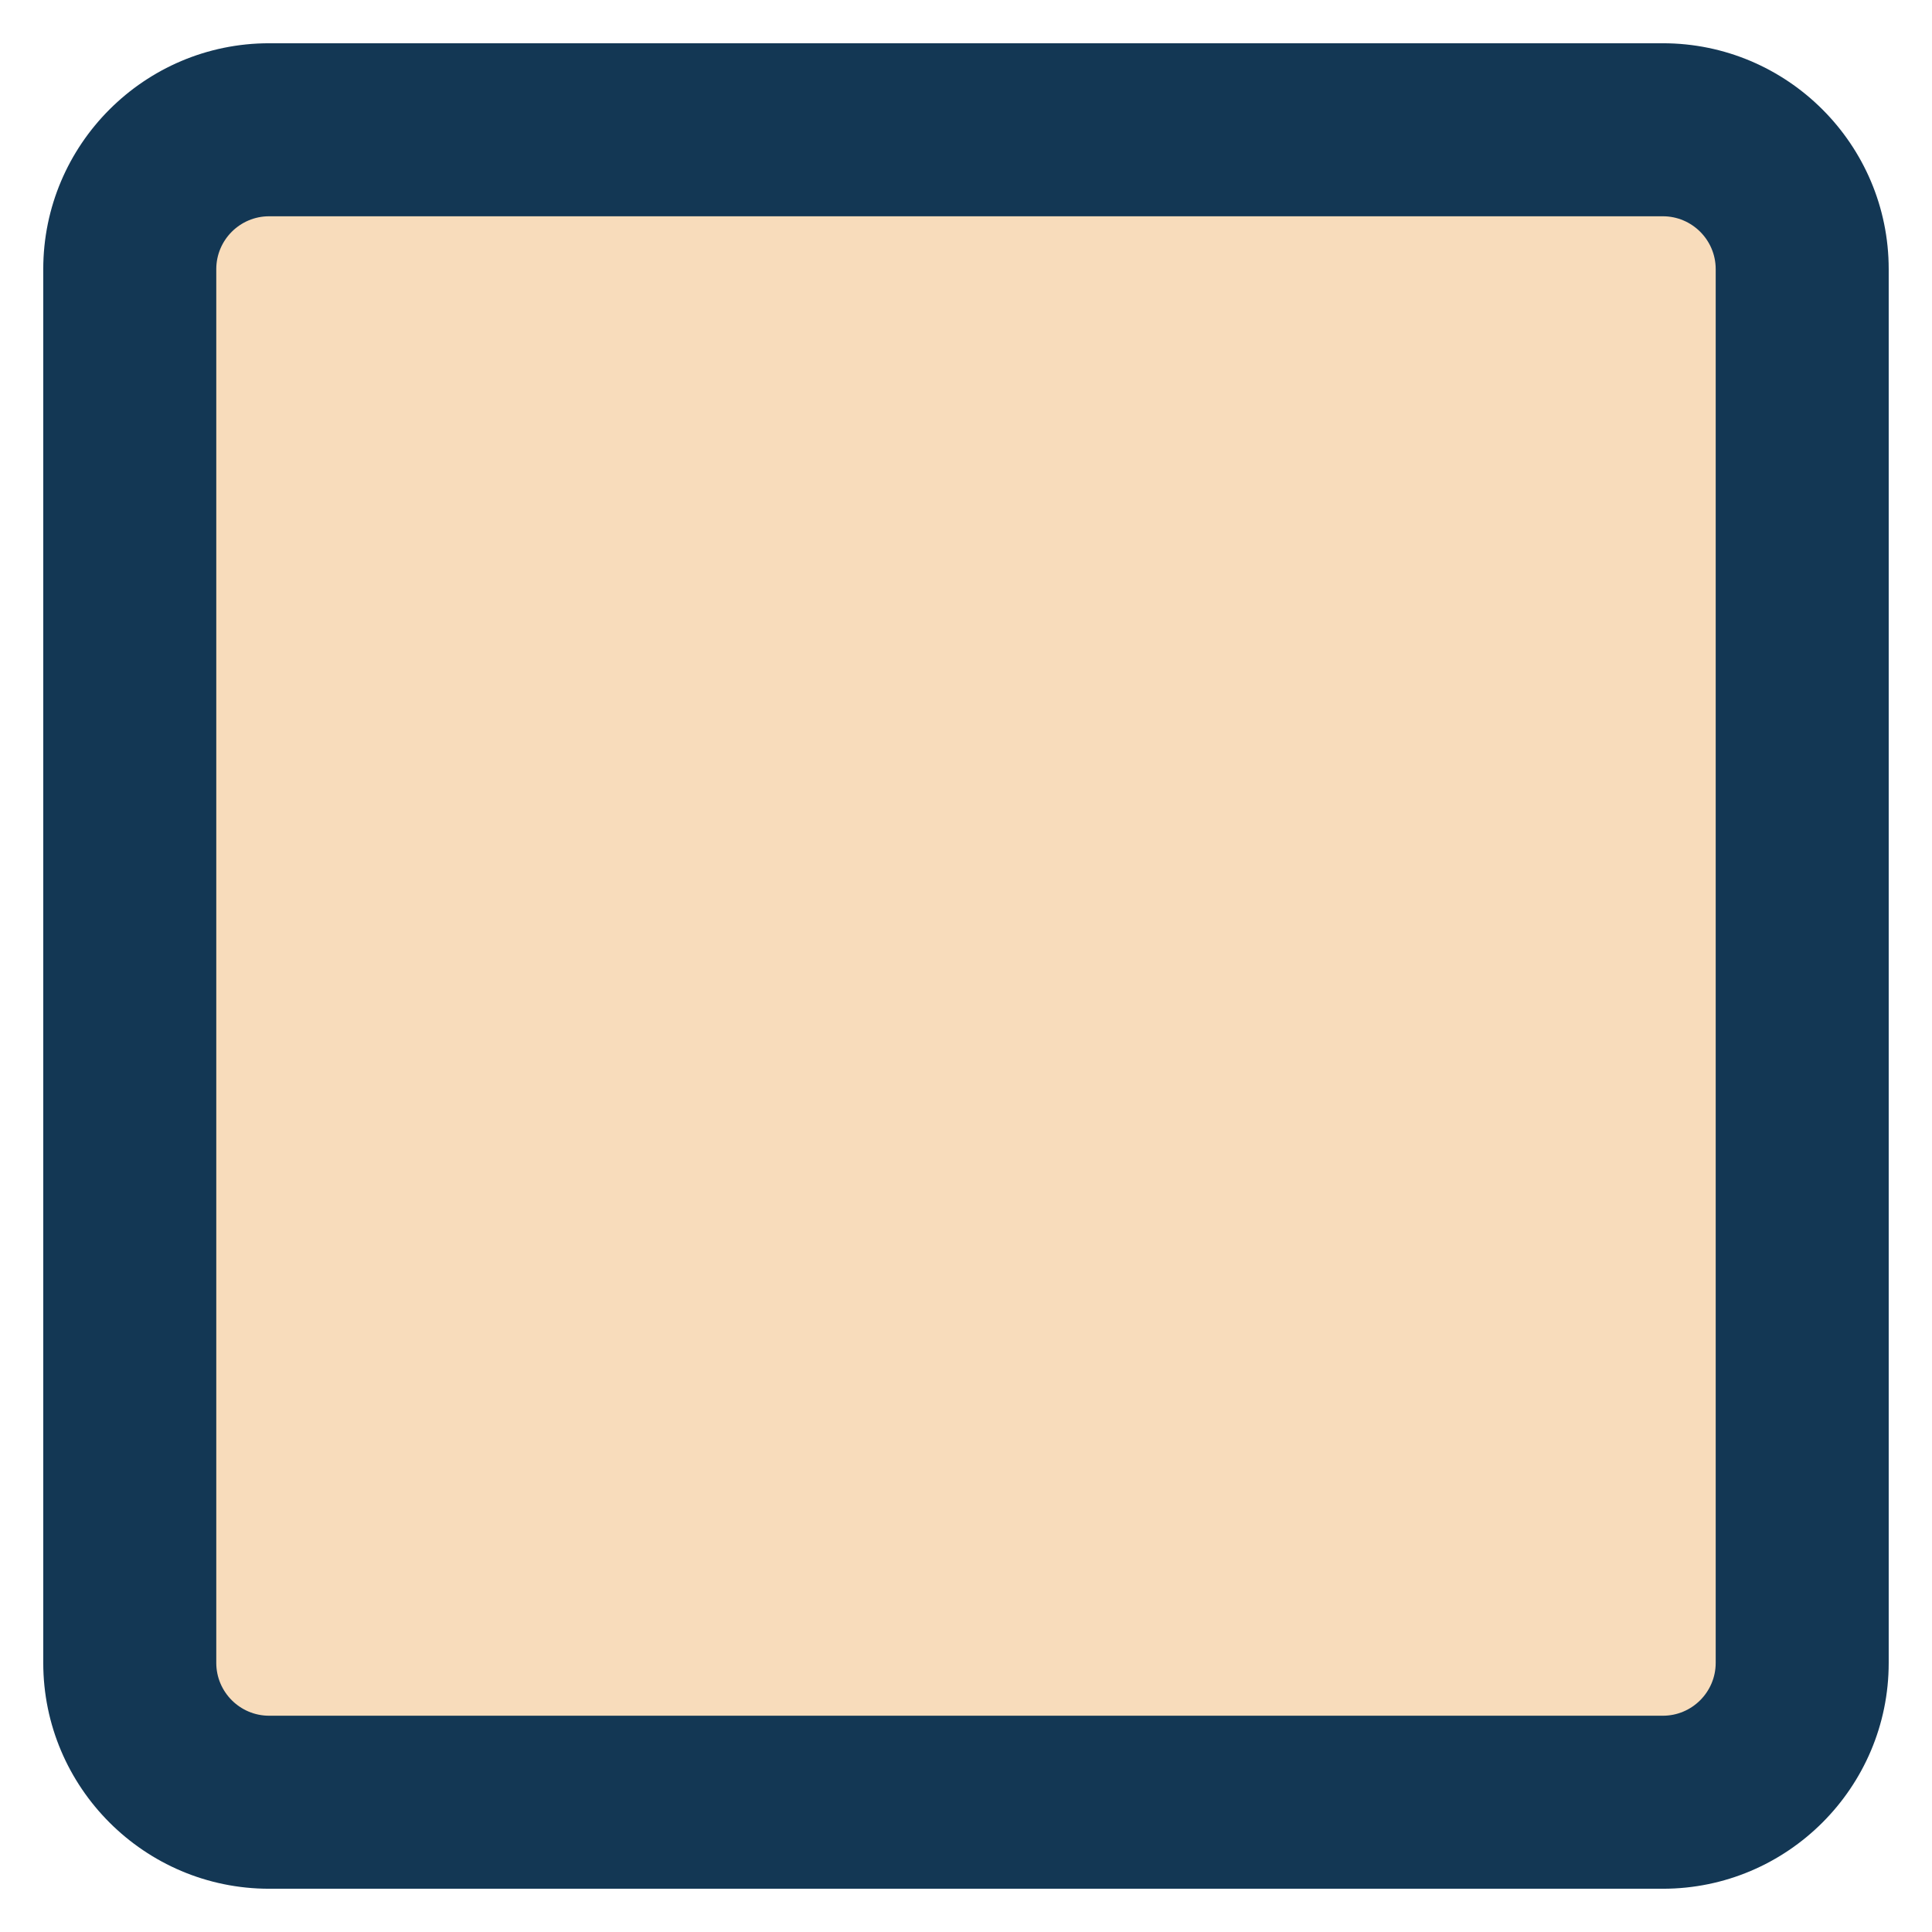
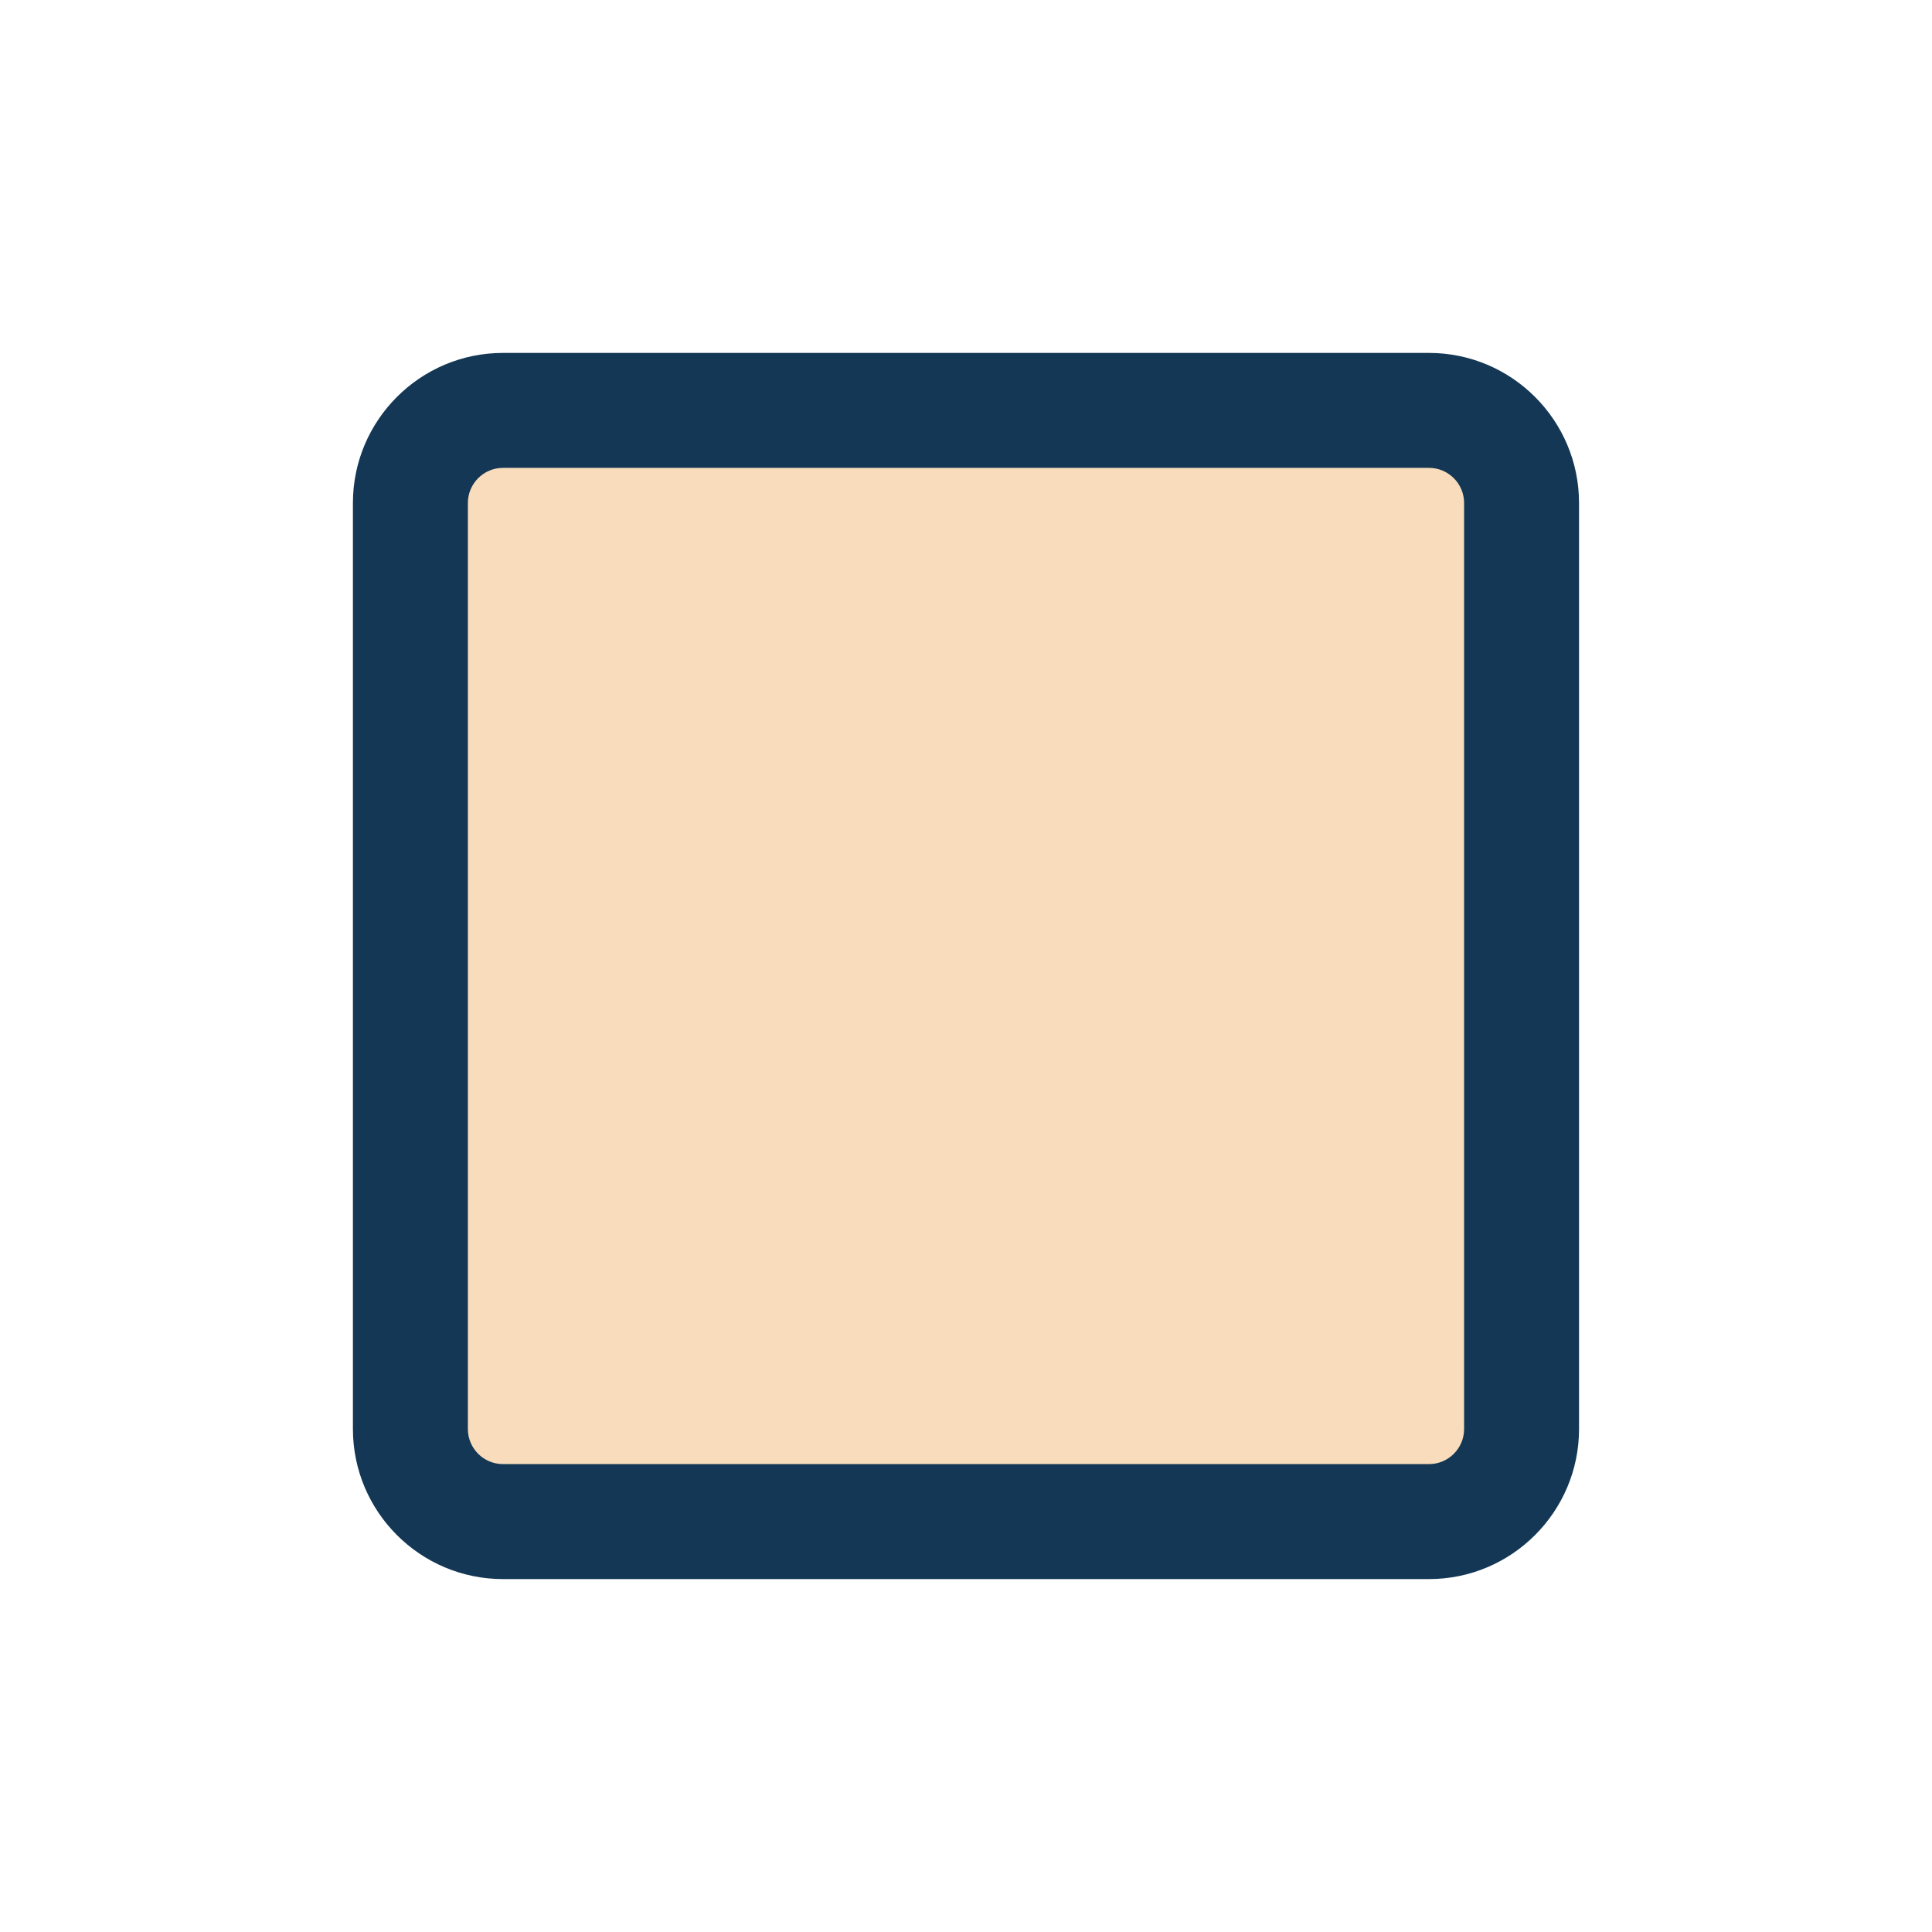
<svg xmlns="http://www.w3.org/2000/svg" version="1.1" id="Calque_1" x="0px" y="0px" width="89.329px" height="89.33px" viewBox="0 0 89.329 89.33" enable-background="new 0 0 89.329 89.33" xml:space="preserve">
  <g>
-     <path fill="#F8DCBB" d="M83.329,76.886c0,3.559-2.885,6.444-6.443,6.444H12.443C8.885,83.33,6,80.444,6,76.886V12.444   C6,8.885,8.885,6,12.443,6h64.442c3.559,0,6.443,2.885,6.443,6.444V76.886L83.329,76.886z" />
-     <path fill="#133754" d="M76.885,87.33H12.443C6.685,87.33,2,82.645,2,76.886V12.444C2,6.685,6.685,2,12.443,2h64.442   c5.758,0,10.443,4.685,10.443,10.444v64.442C87.329,82.645,82.643,87.33,76.885,87.33z M12.443,10C11.096,10,10,11.096,10,12.444   v64.442c0,1.348,1.096,2.444,2.444,2.444h64.442c1.348,0,2.443-1.097,2.443-2.444V12.444c0-1.348-1.096-2.444-2.443-2.444H12.443z" />
+     <path fill="#F8DCBB" d="M70.353,66.072c0,2.365-1.917,4.282-4.28,4.282H23.256c-2.364,0-4.281-1.917-4.281-4.282V23.257   c0-2.364,1.917-4.281,4.281-4.281h42.815c2.364,0,4.281,1.917,4.281,4.281V66.072L70.353,66.072z" />
+     <path fill="#133754" d="M66.072,73.012H23.256c-3.826,0-6.938-3.112-6.938-6.939V23.257c0-3.826,3.113-6.939,6.938-6.939h42.815   c3.826,0,6.939,3.113,6.939,6.939v42.815C73.011,69.899,69.898,73.012,66.072,73.012z M23.256,21.633   c-0.895,0-1.623,0.729-1.623,1.624v42.815c0,0.896,0.728,1.624,1.624,1.624h42.816c0.896,0,1.623-0.729,1.623-1.624V23.257   c0-0.895-0.729-1.624-1.623-1.624H23.256z" />
  </g>
</svg>
